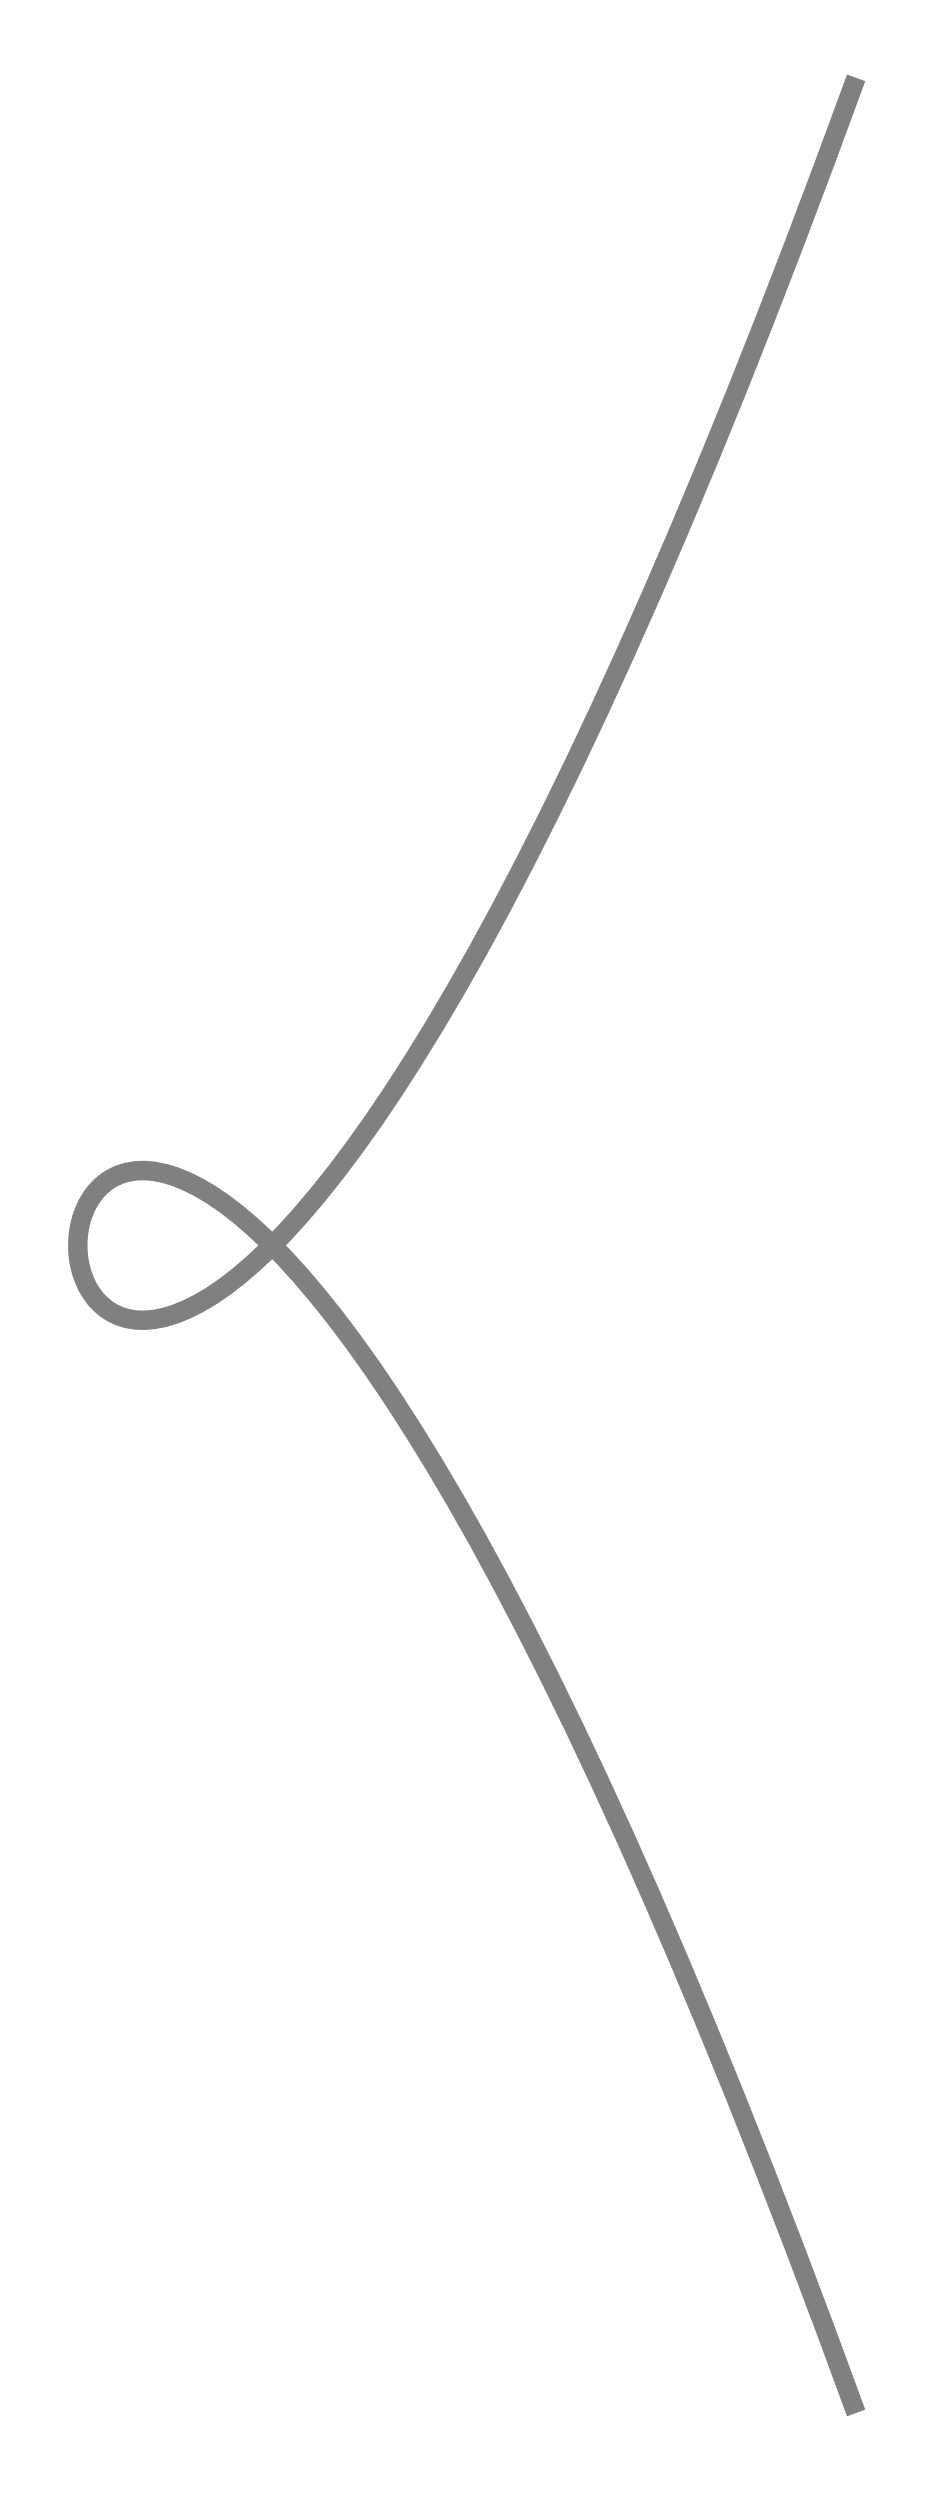
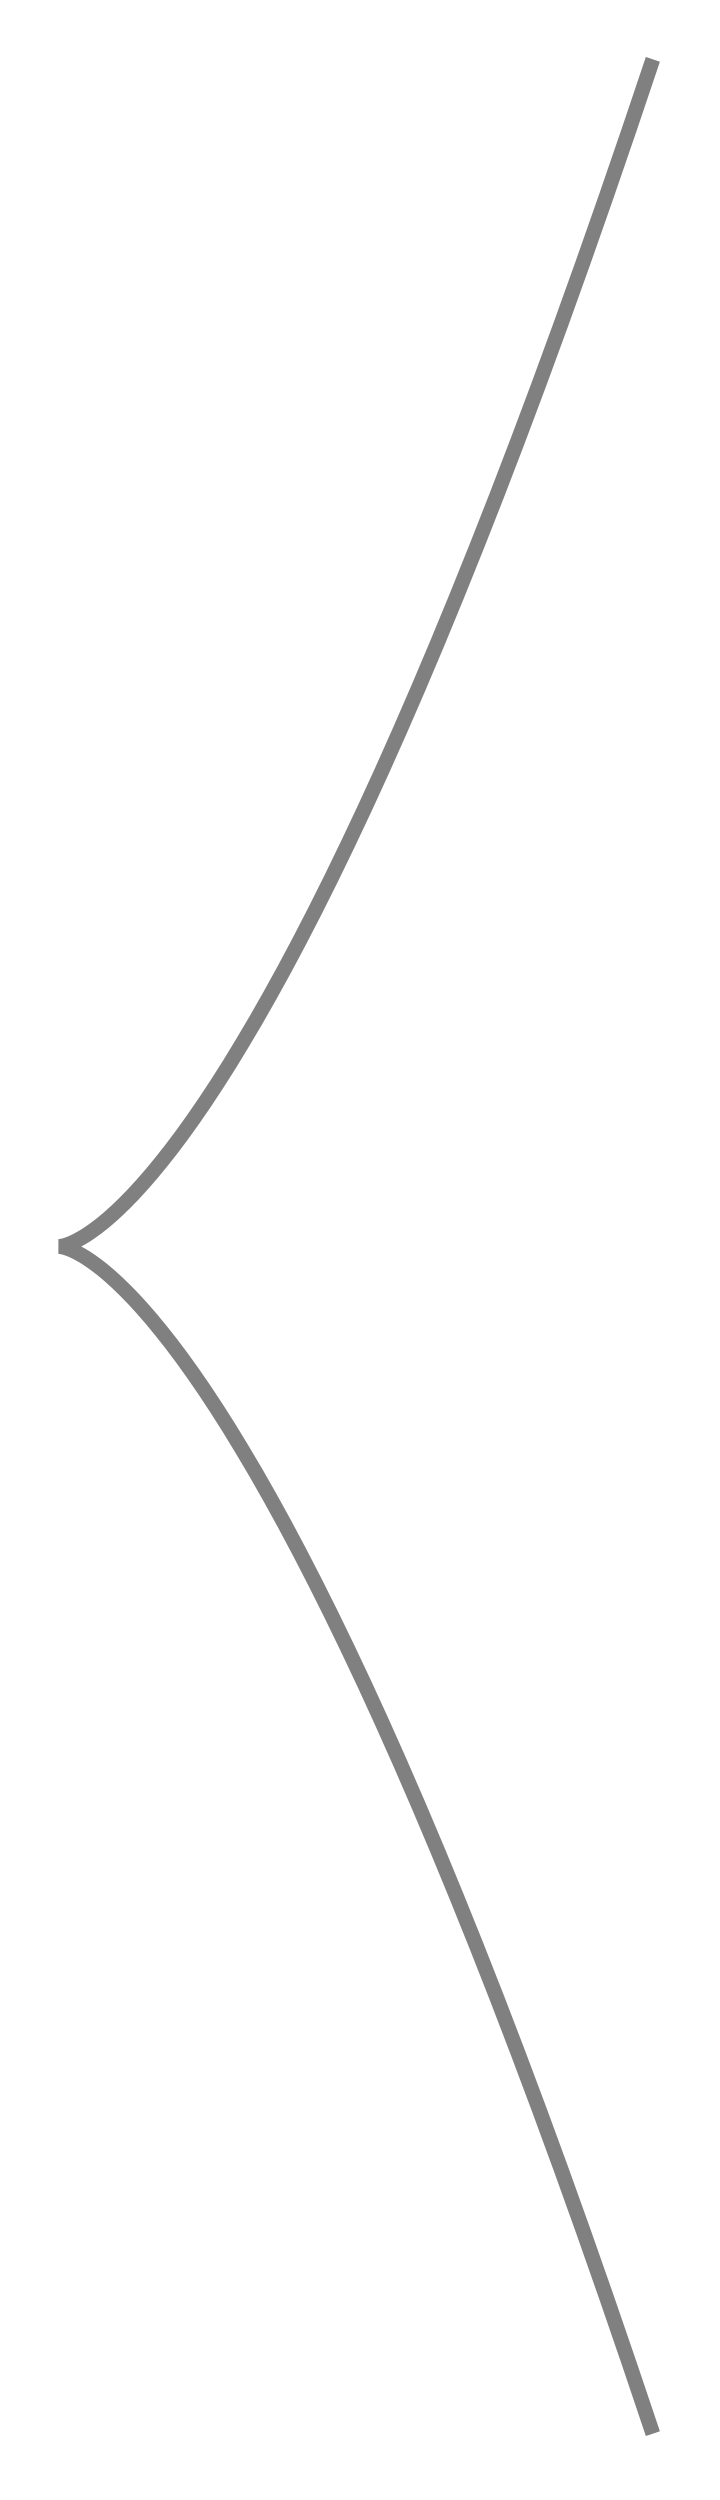
- <svg xmlns="http://www.w3.org/2000/svg" width="48.468pt" height="128.472pt" viewBox="0 0 48.468 128.472" version="1.1">
-   <g id="surface461698">
-     <path style="fill:none;stroke-width:1;stroke-linecap:butt;stroke-linejoin:bevel;stroke:rgb(50.049%,50.049%,50.049%);stroke-opacity:1;stroke-miterlimit:10;" d="M 39.998 -60 L 38.397 -55.652 L 36.83 -51.496 L 35.295 -47.531 L 33.795 -43.746 L 32.326 -40.145 L 30.889 -36.719 L 29.486 -33.461 L 28.115 -30.375 L 26.775 -27.453 L 25.471 -24.691 L 24.197 -22.086 L 22.955 -19.633 L 21.748 -17.328 L 20.572 -15.164 L 19.428 -13.145 L 18.318 -11.262 L 17.24 -9.512 L 16.197 -7.891 L 15.186 -6.391 L 14.205 -5.016 L 13.26 -3.754 L 12.342 -2.605 L 11.463 -1.566 L 10.615 -0.633 L 9.799 0.199 L 9.014 0.934 L 8.264 1.578 L 7.545 2.133 L 6.858 2.602 L 6.205 2.988 L 5.584 3.297 L 4.998 3.535 L 4.443 3.703 L 3.92 3.805 L 3.432 3.848 L 2.975 3.832 L 2.549 3.762 L 2.158 3.645 L 1.799 3.48 L 1.471 3.273 L 1.178 3.027 L 0.916 2.754 L 0.69 2.445 L 0.49 2.113 L 0.33 1.758 L 0.197 1.387 L 0.1 1 L 0.033 0.605 L 0.002 0.203 L 0.002 -0.203 L 0.033 -0.605 L 0.1 -1 L 0.197 -1.387 L 0.33 -1.758 L 0.49 -2.113 L 0.69 -2.445 L 0.916 -2.754 L 1.178 -3.027 L 1.471 -3.273 L 1.799 -3.48 L 2.158 -3.645 L 2.549 -3.762 L 2.975 -3.832 L 3.432 -3.848 L 3.92 -3.805 L 4.443 -3.703 L 4.998 -3.535 L 5.584 -3.297 L 6.205 -2.988 L 6.858 -2.602 L 7.545 -2.133 L 8.264 -1.578 L 9.014 -0.934 L 9.799 -0.199 L 10.615 0.633 L 11.463 1.566 L 12.342 2.605 L 13.26 3.754 L 14.205 5.016 L 15.186 6.391 L 16.197 7.891 L 17.24 9.512 L 18.318 11.262 L 19.428 13.145 L 20.572 15.164 L 21.748 17.328 L 22.955 19.633 L 24.197 22.086 L 25.471 24.691 L 26.775 27.453 L 28.115 30.375 L 29.486 33.461 L 30.889 36.719 L 32.326 40.145 L 33.795 43.746 L 35.295 47.531 L 36.83 51.496 L 38.397 55.652 L 39.998 60 " transform="matrix(1,0,0,1,3.997959,64)" />
+ <svg xmlns="http://www.w3.org/2000/svg" width="48.468pt" height="168.472pt" viewBox="0 0 48.468 168.472" version="1.1">
+   <g id="surface27310">
+     <path style="fill:none;stroke-width:1;stroke-linecap:butt;stroke-linejoin:bevel;stroke:rgb(50.049%,50.049%,50.049%);stroke-opacity:1;stroke-miterlimit:10;" d="M 39.998 -80 L 38.397 -75.25 L 36.83 -70.691 L 35.295 -66.316 L 33.795 -62.133 L 32.326 -58.125 L 30.889 -54.293 L 29.486 -50.633 L 28.115 -47.145 L 26.775 -43.816 L 25.471 -40.652 L 24.197 -37.641 L 22.955 -34.781 L 21.748 -32.074 L 20.572 -29.508 L 19.428 -27.086 L 18.318 -24.797 L 17.24 -22.641 L 16.197 -20.617 L 15.186 -18.715 L 14.205 -16.934 L 13.26 -15.27 L 12.342 -13.719 L 11.463 -12.273 L 10.615 -10.938 L 9.799 -9.699 L 9.014 -8.559 L 8.264 -7.512 L 7.545 -6.555 L 6.858 -5.684 L 6.205 -4.891 L 5.584 -4.176 L 4.998 -3.535 L 4.443 -2.965 L 3.92 -2.457 L 3.432 -2.012 L 2.975 -1.621 L 2.549 -1.289 L 2.158 -1.004 L 1.799 -0.762 L 1.471 -0.566 L 1.178 -0.406 L 0.916 -0.277 L 0.69 -0.18 L 0.49 -0.109 L 0.33 -0.059 L 0.197 -0.027 L 0.1 -0.012 L 0.033 -0.004 L 0.002 0 L 0.033 0.004 L 0.1 0.012 L 0.197 0.027 L 0.33 0.059 L 0.49 0.109 L 0.69 0.18 L 0.916 0.277 L 1.178 0.406 L 1.471 0.566 L 1.799 0.762 L 2.158 1.004 L 2.549 1.289 L 2.975 1.621 L 3.432 2.012 L 3.92 2.457 L 4.443 2.965 L 4.998 3.535 L 5.584 4.176 L 6.205 4.891 L 6.858 5.684 L 7.545 6.555 L 8.264 7.512 L 9.014 8.559 L 9.799 9.699 L 10.615 10.938 L 11.463 12.273 L 12.342 13.719 L 13.26 15.27 L 14.205 16.934 L 15.186 18.715 L 16.197 20.617 L 17.24 22.641 L 18.318 24.797 L 19.428 27.086 L 20.572 29.508 L 21.748 32.074 L 22.955 34.781 L 24.197 37.641 L 25.471 40.652 L 26.775 43.816 L 28.115 47.145 L 29.486 50.633 L 30.889 54.293 L 32.326 58.125 L 33.795 62.133 L 35.295 66.316 L 36.83 70.691 L 38.397 75.25 L 39.998 80 " transform="matrix(1,0,0,1,3.997959,84)" />
  </g>
</svg>
